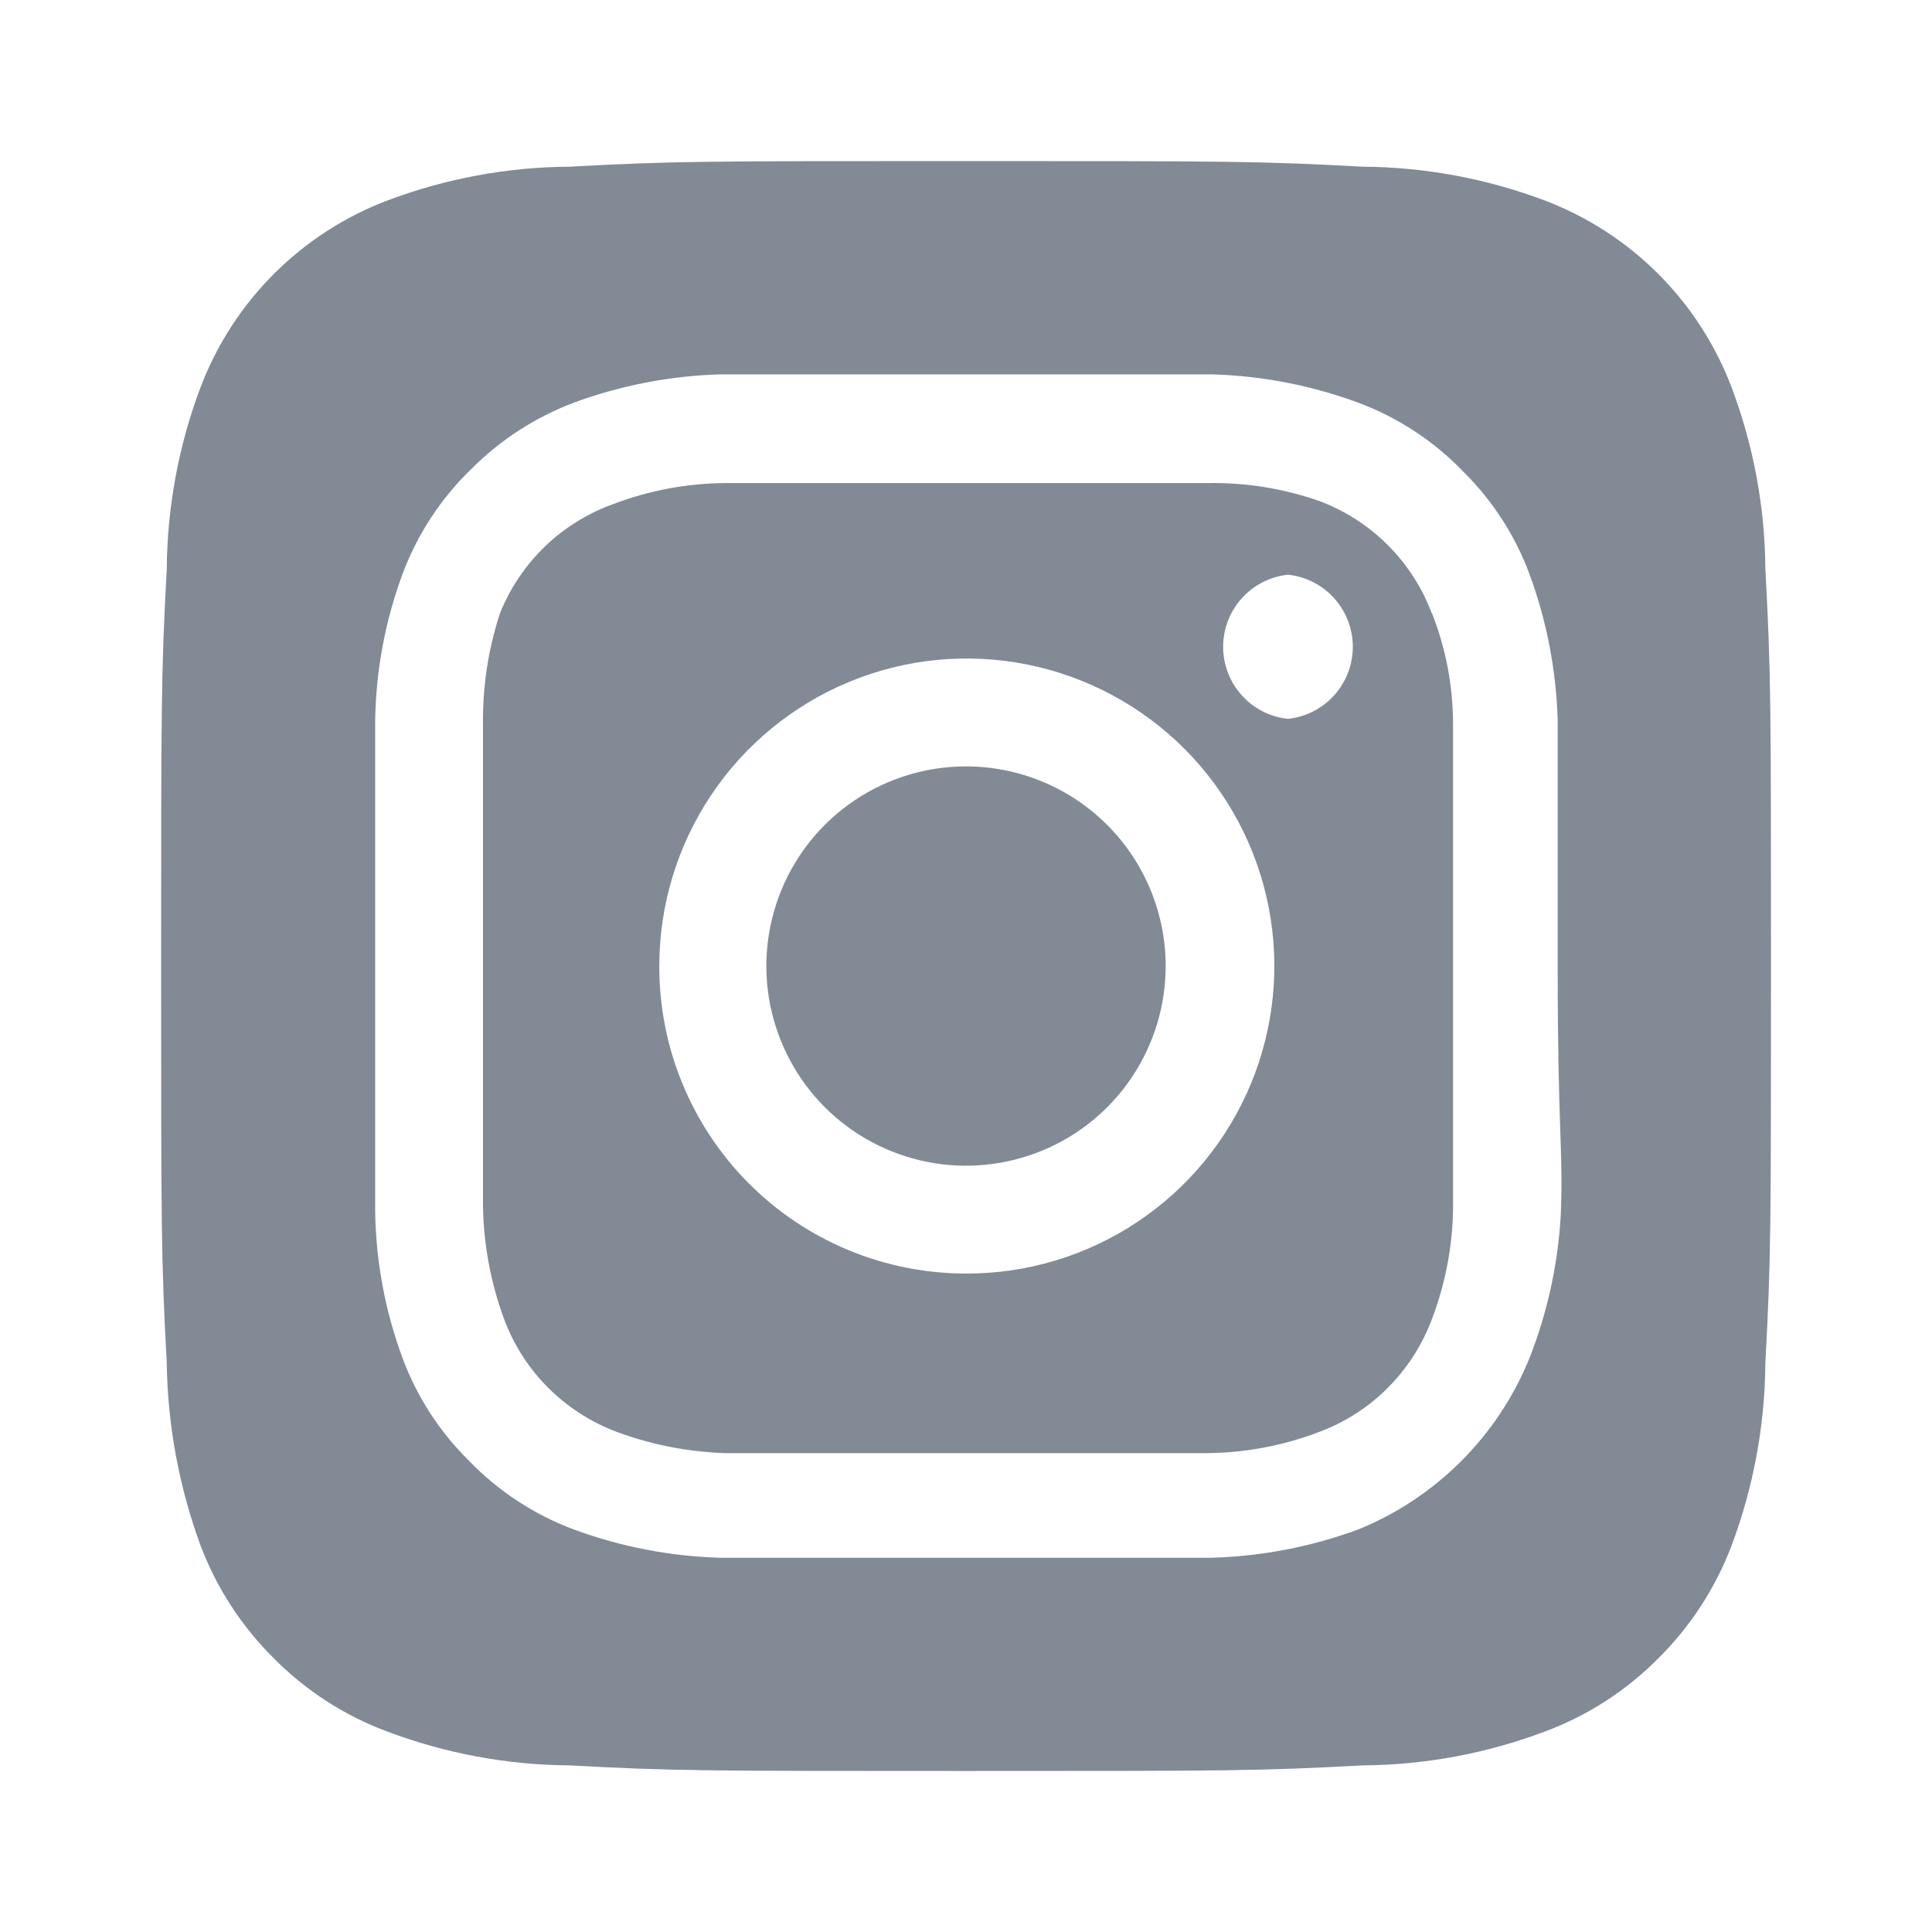
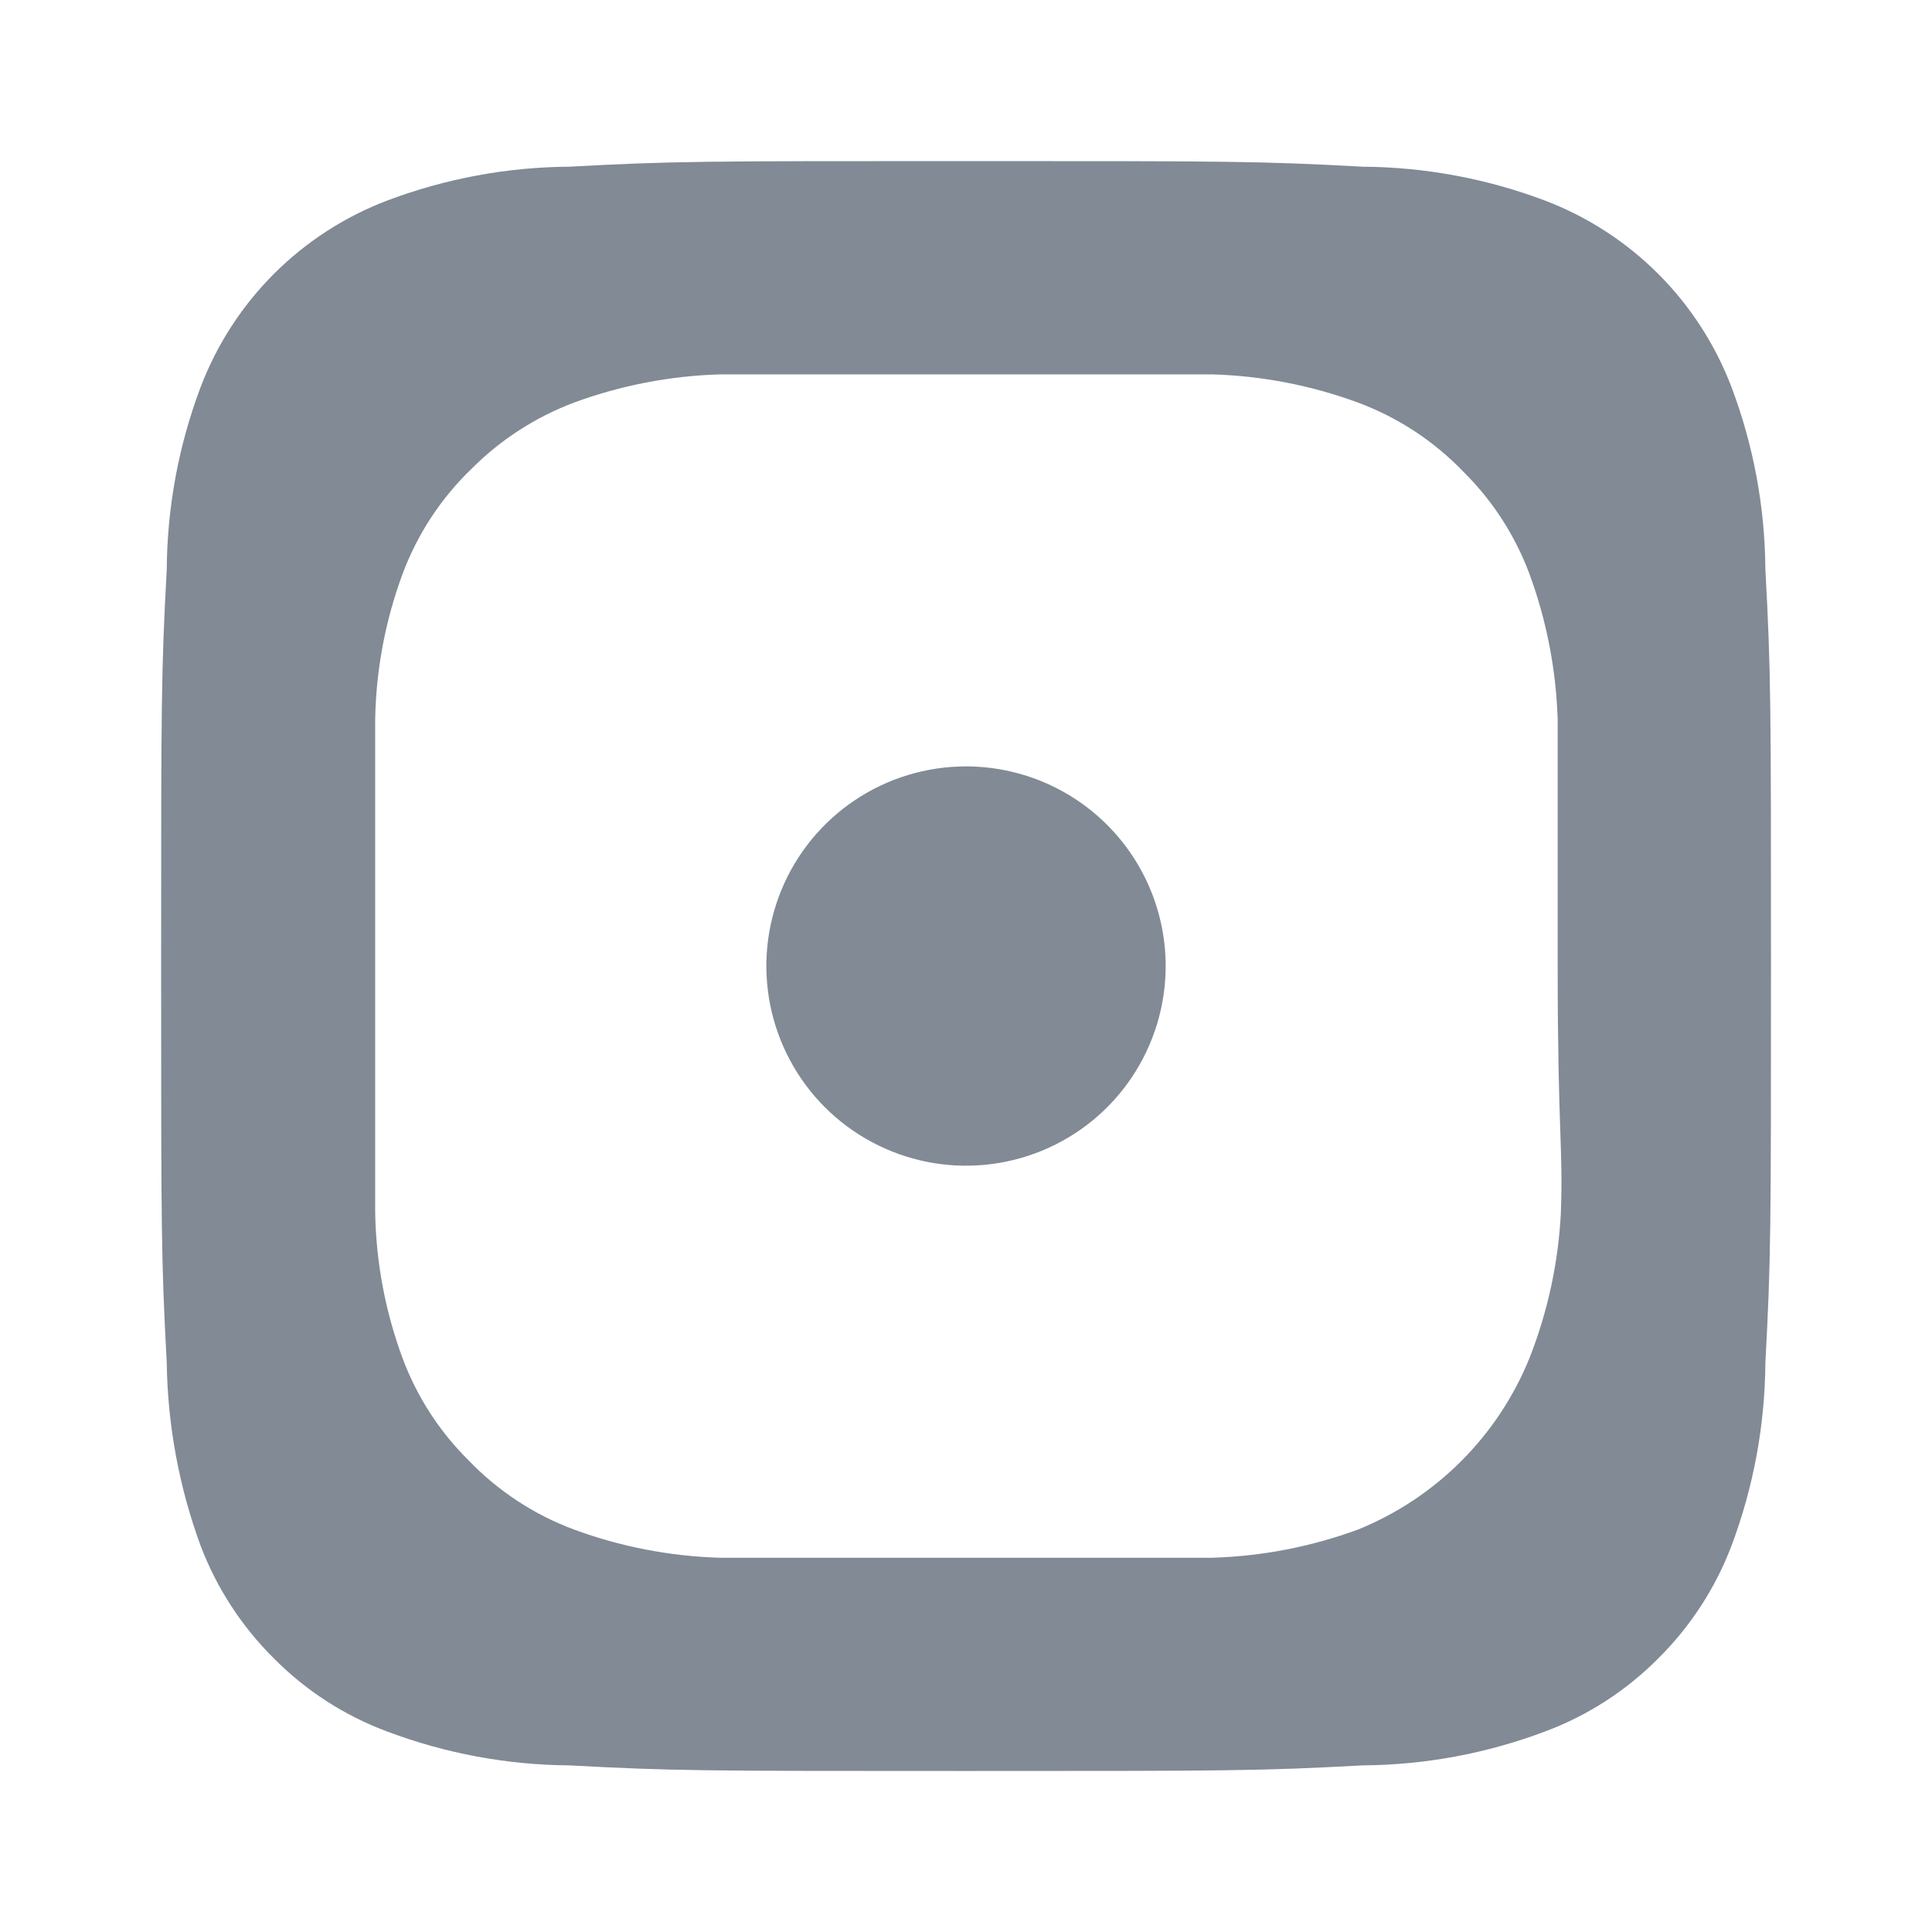
<svg xmlns="http://www.w3.org/2000/svg" fill="none" height="32" viewBox="0 0 32 32" width="32">
-   <path d="m16 12.694c-.654 0-1.293.194-1.837.557-.544.363-.968.88-1.218 1.484-.25.604-.316 1.269-.188 1.911.128.641.443 1.231.905 1.693.462.462 1.052.777 1.693.905.641.128 1.306.062 1.911-.188.604-.25 1.121-.674 1.484-1.218.363-.544.557-1.183.557-1.837 0-.434-.086-.864-.252-1.265s-.41-.766-.717-1.073c-.307-.307-.672-.551-1.073-.717-.401-.166-.831-.252-1.265-.252zm13.24-3.267c-.007-1.03-.197-2.05-.56-3.013-.268-.705-.682-1.345-1.215-1.878s-1.173-.947-1.878-1.215c-.963-.363-1.984-.553-3.013-.56-1.72-.093-2.227-.093-6.573-.093-4.347 0-4.853 0-6.573.093-1.03.007-2.05.197-3.013.56-.705.268-1.345.682-1.878 1.215s-.947 1.173-1.215 1.878c-.363.963-.553 1.984-.56 3.013-.093 1.72-.093 2.227-.093 6.573 0 4.347 0 4.853.093 6.573.014 1.033.204 2.057.56 3.027.266.702.68 1.338 1.213 1.867.531.536 1.173.951 1.88 1.213.963.363 1.984.553 3.013.56 1.72.093 2.227.093 6.573.093 4.347 0 4.853 0 6.573-.093 1.03-.007 2.05-.197 3.013-.56.708-.263 1.349-.677 1.88-1.213.533-.528.947-1.165 1.213-1.867.363-.968.553-1.993.56-3.027.093-1.72.093-2.227.093-6.573 0-4.347 0-4.853-.093-6.573zm-3.387 10.667c-.043.823-.218 1.633-.52 2.4-.259.639-.644 1.22-1.132 1.708-.488.488-1.069.873-1.708 1.132-.774.285-1.589.442-2.413.467h-8.16c-.824-.024-1.639-.182-2.413-.467-.661-.246-1.258-.638-1.747-1.147-.483-.478-.856-1.056-1.093-1.693-.286-.773-.439-1.589-.453-2.413v-8.16c.014-.824.167-1.64.453-2.413.246-.661.638-1.258 1.147-1.747.48-.481 1.058-.853 1.693-1.093.774-.285 1.589-.442 2.413-.467h8.16c.824.024 1.639.182 2.413.467.661.246 1.258.638 1.747 1.147.483.478.856 1.056 1.093 1.693.285.774.442 1.589.467 2.413v4.08c0 2.747.093 3.027.053 4.08zm-2.133-9.92c-.159-.431-.409-.822-.734-1.146-.325-.325-.716-.575-1.146-.734-.591-.205-1.214-.304-1.84-.293h-8c-.629.006-1.252.124-1.84.347-.424.152-.811.392-1.135.704-.324.313-.578.691-.745 1.109-.194.594-.288 1.216-.28 1.84v8c.013.628.13 1.25.347 1.84.159.431.409.822.734 1.146s.716.575 1.146.734c.569.209 1.167.326 1.773.347h8c.629-.006 1.252-.123 1.84-.347.431-.159.822-.409 1.146-.734s.575-.716.734-1.146c.223-.588.341-1.211.347-1.84v-8c0-.63-.117-1.254-.347-1.84zm-7.72 10.92c-.668 0-1.33-.132-1.947-.388s-1.178-.631-1.65-1.105c-.472-.473-.846-1.035-1.1-1.653-.255-.618-.385-1.28-.383-1.948 0-1.008.299-1.993.859-2.831.56-.838 1.357-1.491 2.288-1.876.931-.385 1.956-.485 2.945-.287.988.198 1.896.684 2.608 1.398.712.714 1.196 1.623 1.391 2.611.195.989.092 2.013-.295 2.944-.388.93-1.042 1.725-1.882 2.283-.839.558-1.825.855-2.833.852zm5.333-9.187c-.295-.031-.568-.17-.766-.391-.198-.22-.308-.506-.308-.803 0-.296.11-.582.308-.803.198-.22.471-.36.766-.391.295.031.568.17.766.391.198.22.308.506.308.803 0 .296-.11.582-.308.803-.198.22-.471.359-.766.391z" fill="#04162c" fill-opacity=".5" />
+   <path d="m16 12.694c-.654 0-1.293.194-1.837.557-.544.363-.968.88-1.218 1.484-.25.604-.316 1.269-.188 1.911.128.641.443 1.231.905 1.693.462.462 1.052.777 1.693.905.641.128 1.306.062 1.911-.188.604-.25 1.121-.674 1.484-1.218.363-.544.557-1.183.557-1.837 0-.434-.086-.864-.252-1.265s-.41-.766-.717-1.073c-.307-.307-.672-.551-1.073-.717-.401-.166-.831-.252-1.265-.252zm13.24-3.267c-.007-1.03-.197-2.05-.56-3.013-.268-.705-.682-1.345-1.215-1.878s-1.173-.947-1.878-1.215c-.963-.363-1.984-.553-3.013-.56-1.72-.093-2.227-.093-6.573-.093-4.347 0-4.853 0-6.573.093-1.03.007-2.05.197-3.013.56-.705.268-1.345.682-1.878 1.215s-.947 1.173-1.215 1.878c-.363.963-.553 1.984-.56 3.013-.093 1.72-.093 2.227-.093 6.573 0 4.347 0 4.853.093 6.573.014 1.033.204 2.057.56 3.027.266.702.68 1.338 1.213 1.867.531.536 1.173.951 1.88 1.213.963.363 1.984.553 3.013.56 1.72.093 2.227.093 6.573.093 4.347 0 4.853 0 6.573-.093 1.03-.007 2.05-.197 3.013-.56.708-.263 1.349-.677 1.88-1.213.533-.528.947-1.165 1.213-1.867.363-.968.553-1.993.56-3.027.093-1.72.093-2.227.093-6.573 0-4.347 0-4.853-.093-6.573zm-3.387 10.667c-.043.823-.218 1.633-.52 2.4-.259.639-.644 1.22-1.132 1.708-.488.488-1.069.873-1.708 1.132-.774.285-1.589.442-2.413.467h-8.16c-.824-.024-1.639-.182-2.413-.467-.661-.246-1.258-.638-1.747-1.147-.483-.478-.856-1.056-1.093-1.693-.286-.773-.439-1.589-.453-2.413v-8.16c.014-.824.167-1.64.453-2.413.246-.661.638-1.258 1.147-1.747.48-.481 1.058-.853 1.693-1.093.774-.285 1.589-.442 2.413-.467h8.16c.824.024 1.639.182 2.413.467.661.246 1.258.638 1.747 1.147.483.478.856 1.056 1.093 1.693.285.774.442 1.589.467 2.413v4.08c0 2.747.093 3.027.053 4.08zm-2.133-9.92c-.159-.430:73-.409-.822-.734-1.146-.325-.325-.716-.575-1.146-.734-.591-.205-1.214-.304-1.84-.293h-8c-.629.006-1.252.124-1.84.347-.424.152-.811.392-1.135.704-.324.313-.578.691-.745 1.109-.194.594-.288 1.216-.28 1.84v8c.013.628.13 1.25.347 1.84.159.430:7.409.822.734 1.146s.716.575 1.146.734c.569.209 1.167.326 1.773.347h8c.629-.006 1.252-.123 1.84-.347.430:7-.159.822-.409 1.146-.734s.575-.716.734-1.146c.223-.588.341-1.211.347-1.84v-8c0-.63-.117-1.254-.347-1.84zm-7.72 10.92c-.668 0-1.33-.132-1.947-.388s-1.178-.631-1.65-1.105c-.472-.473-.846-1.035-1.1-1.653-.255-.618-.385-1.28-.383-1.948 0-1.008.299-1.993.859-2.831.56-.838 1.357-1.491 2.288-1.876.931-.385 1.956-.485 2.945-.287.988.198 1.896.684 2.608 1.398.712.714 1.196 1.623 1.391 2.611.195.989.092 2.013-.295 2.944-.388.93-1.042 1.725-1.882 2.283-.839.558-1.825.855-2.833.852zm5.333-9.187c-.295-.031-.568-.17-.766-.391-.198-.22-.308-.506-.308-.803 0-.296.11-.582.308-.803.198-.22.471-.36.766-.391.295.031.568.17.766.391.198.22.308.506.308.803 0 .296-.11.582-.308.803-.198.22-.471.359-.766.391z" fill="#04162c" fill-opacity=".5" />
</svg>
